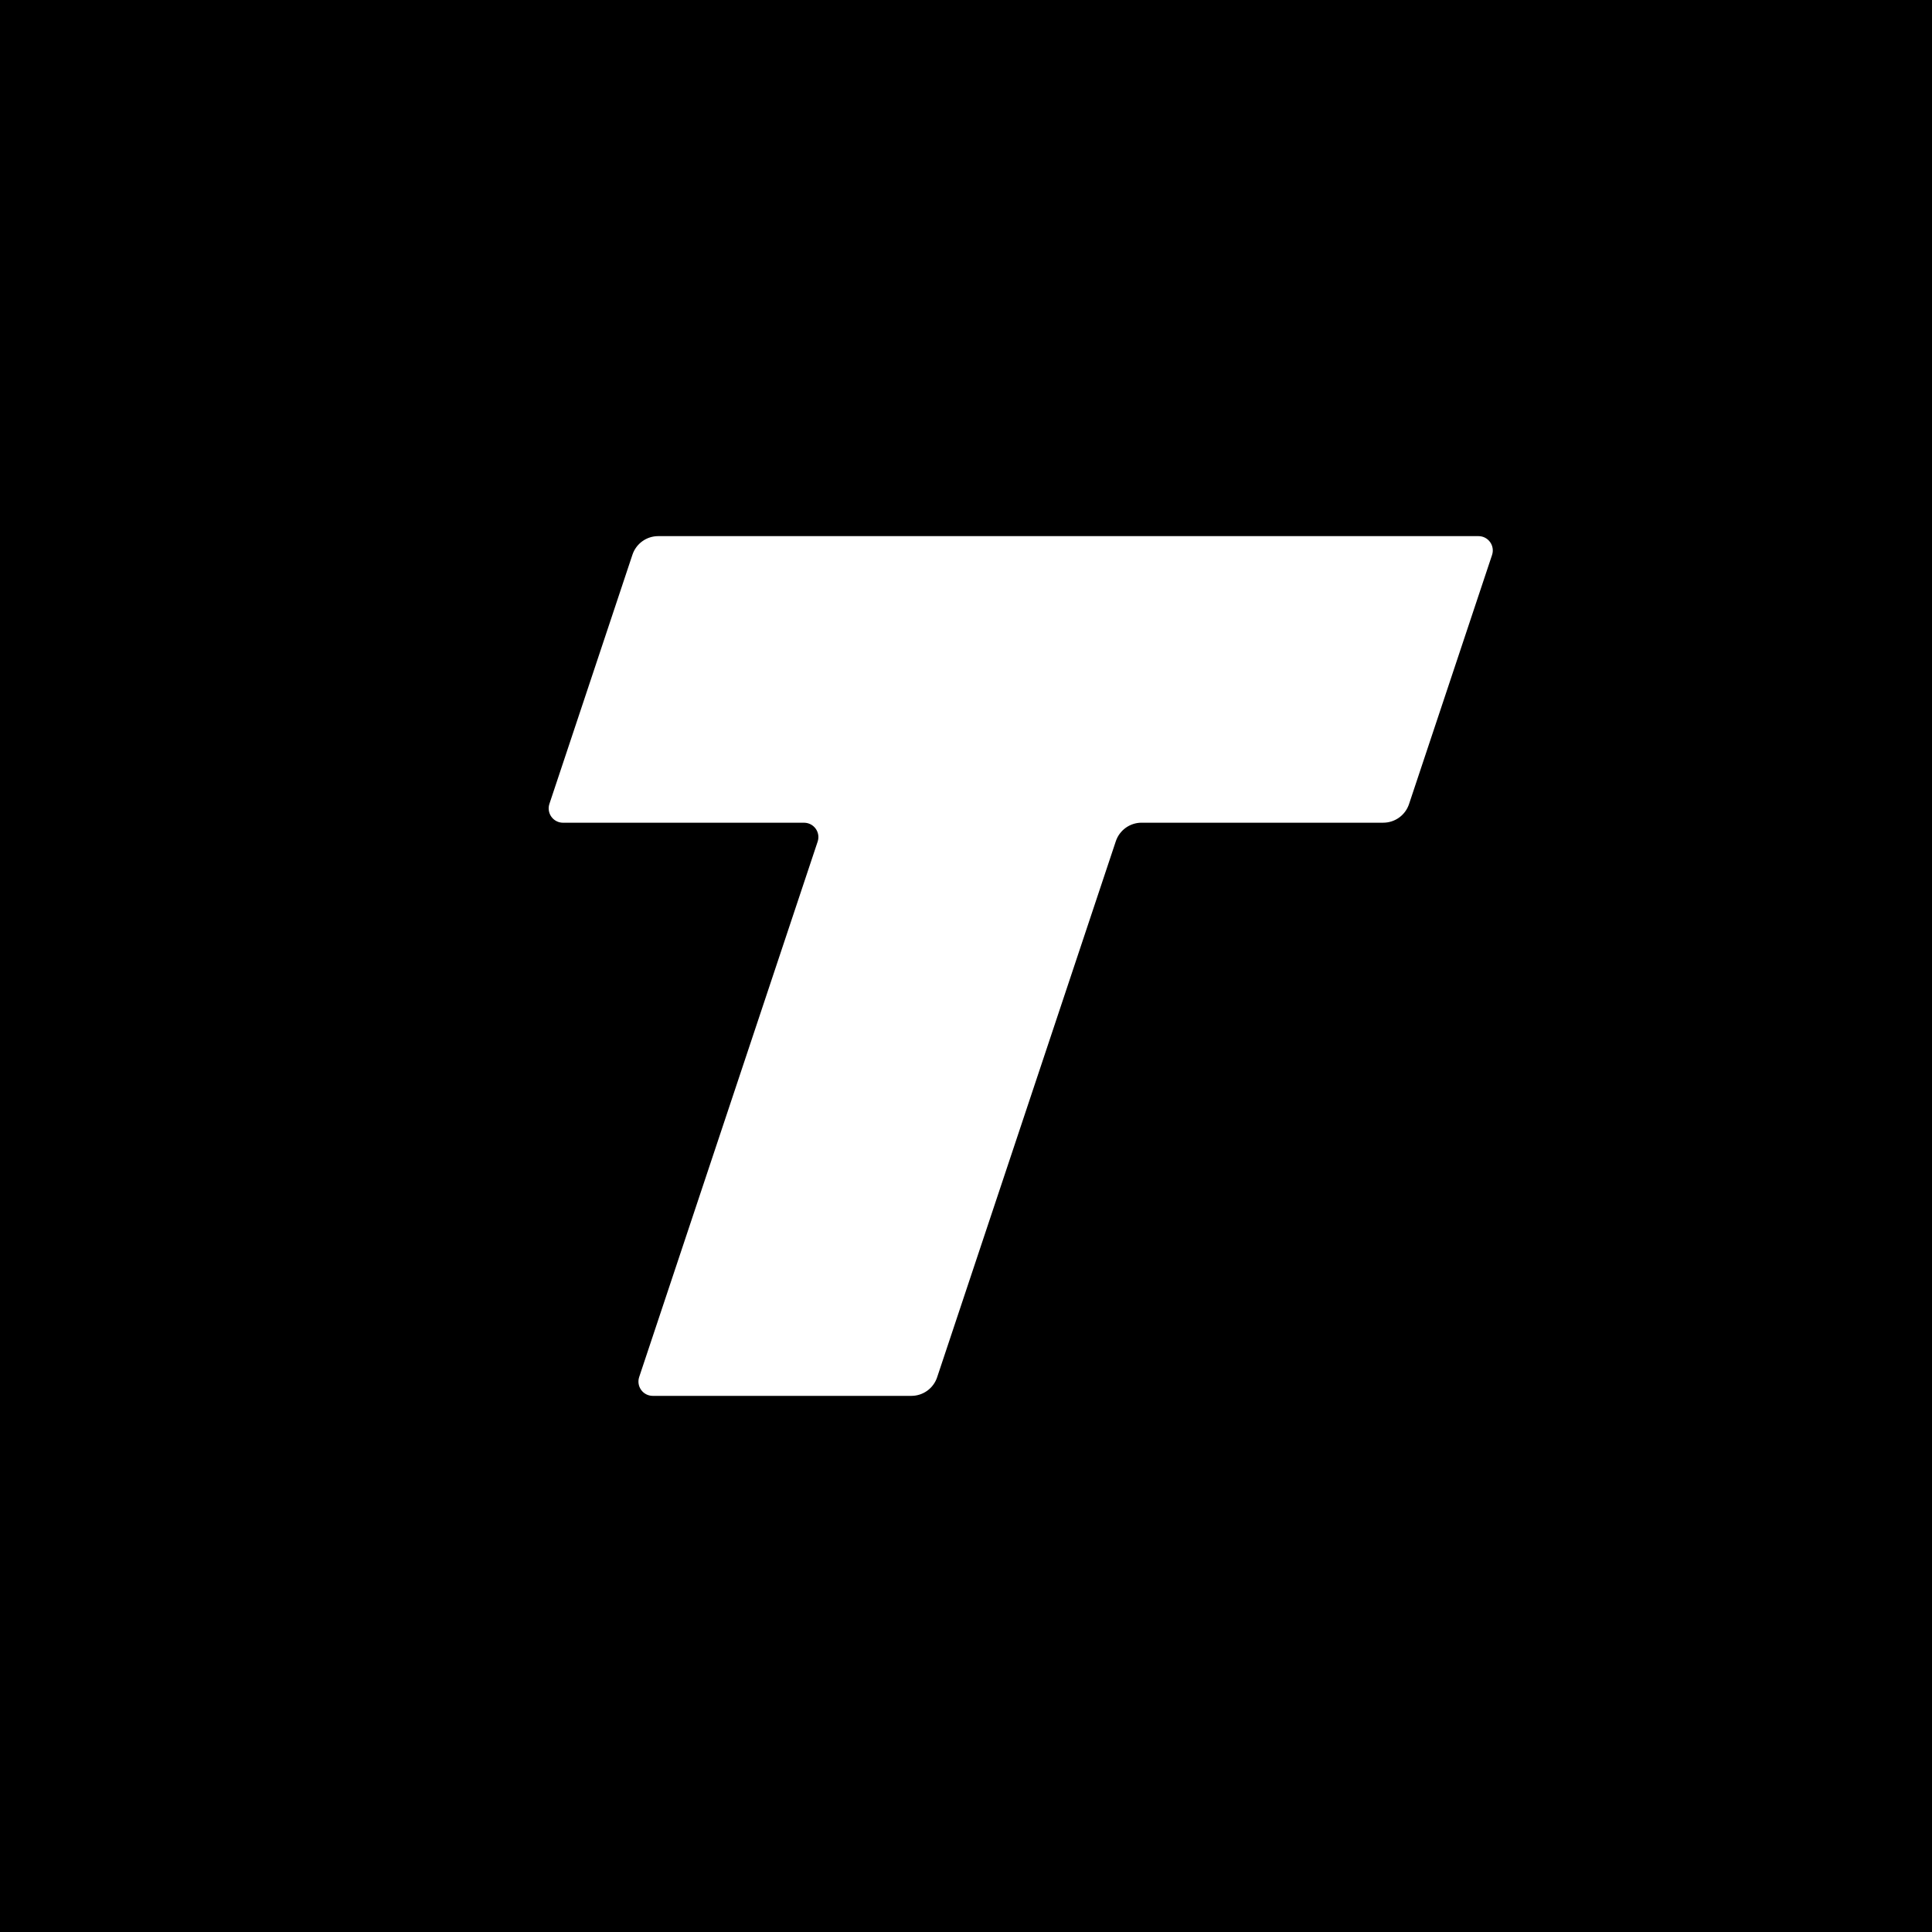
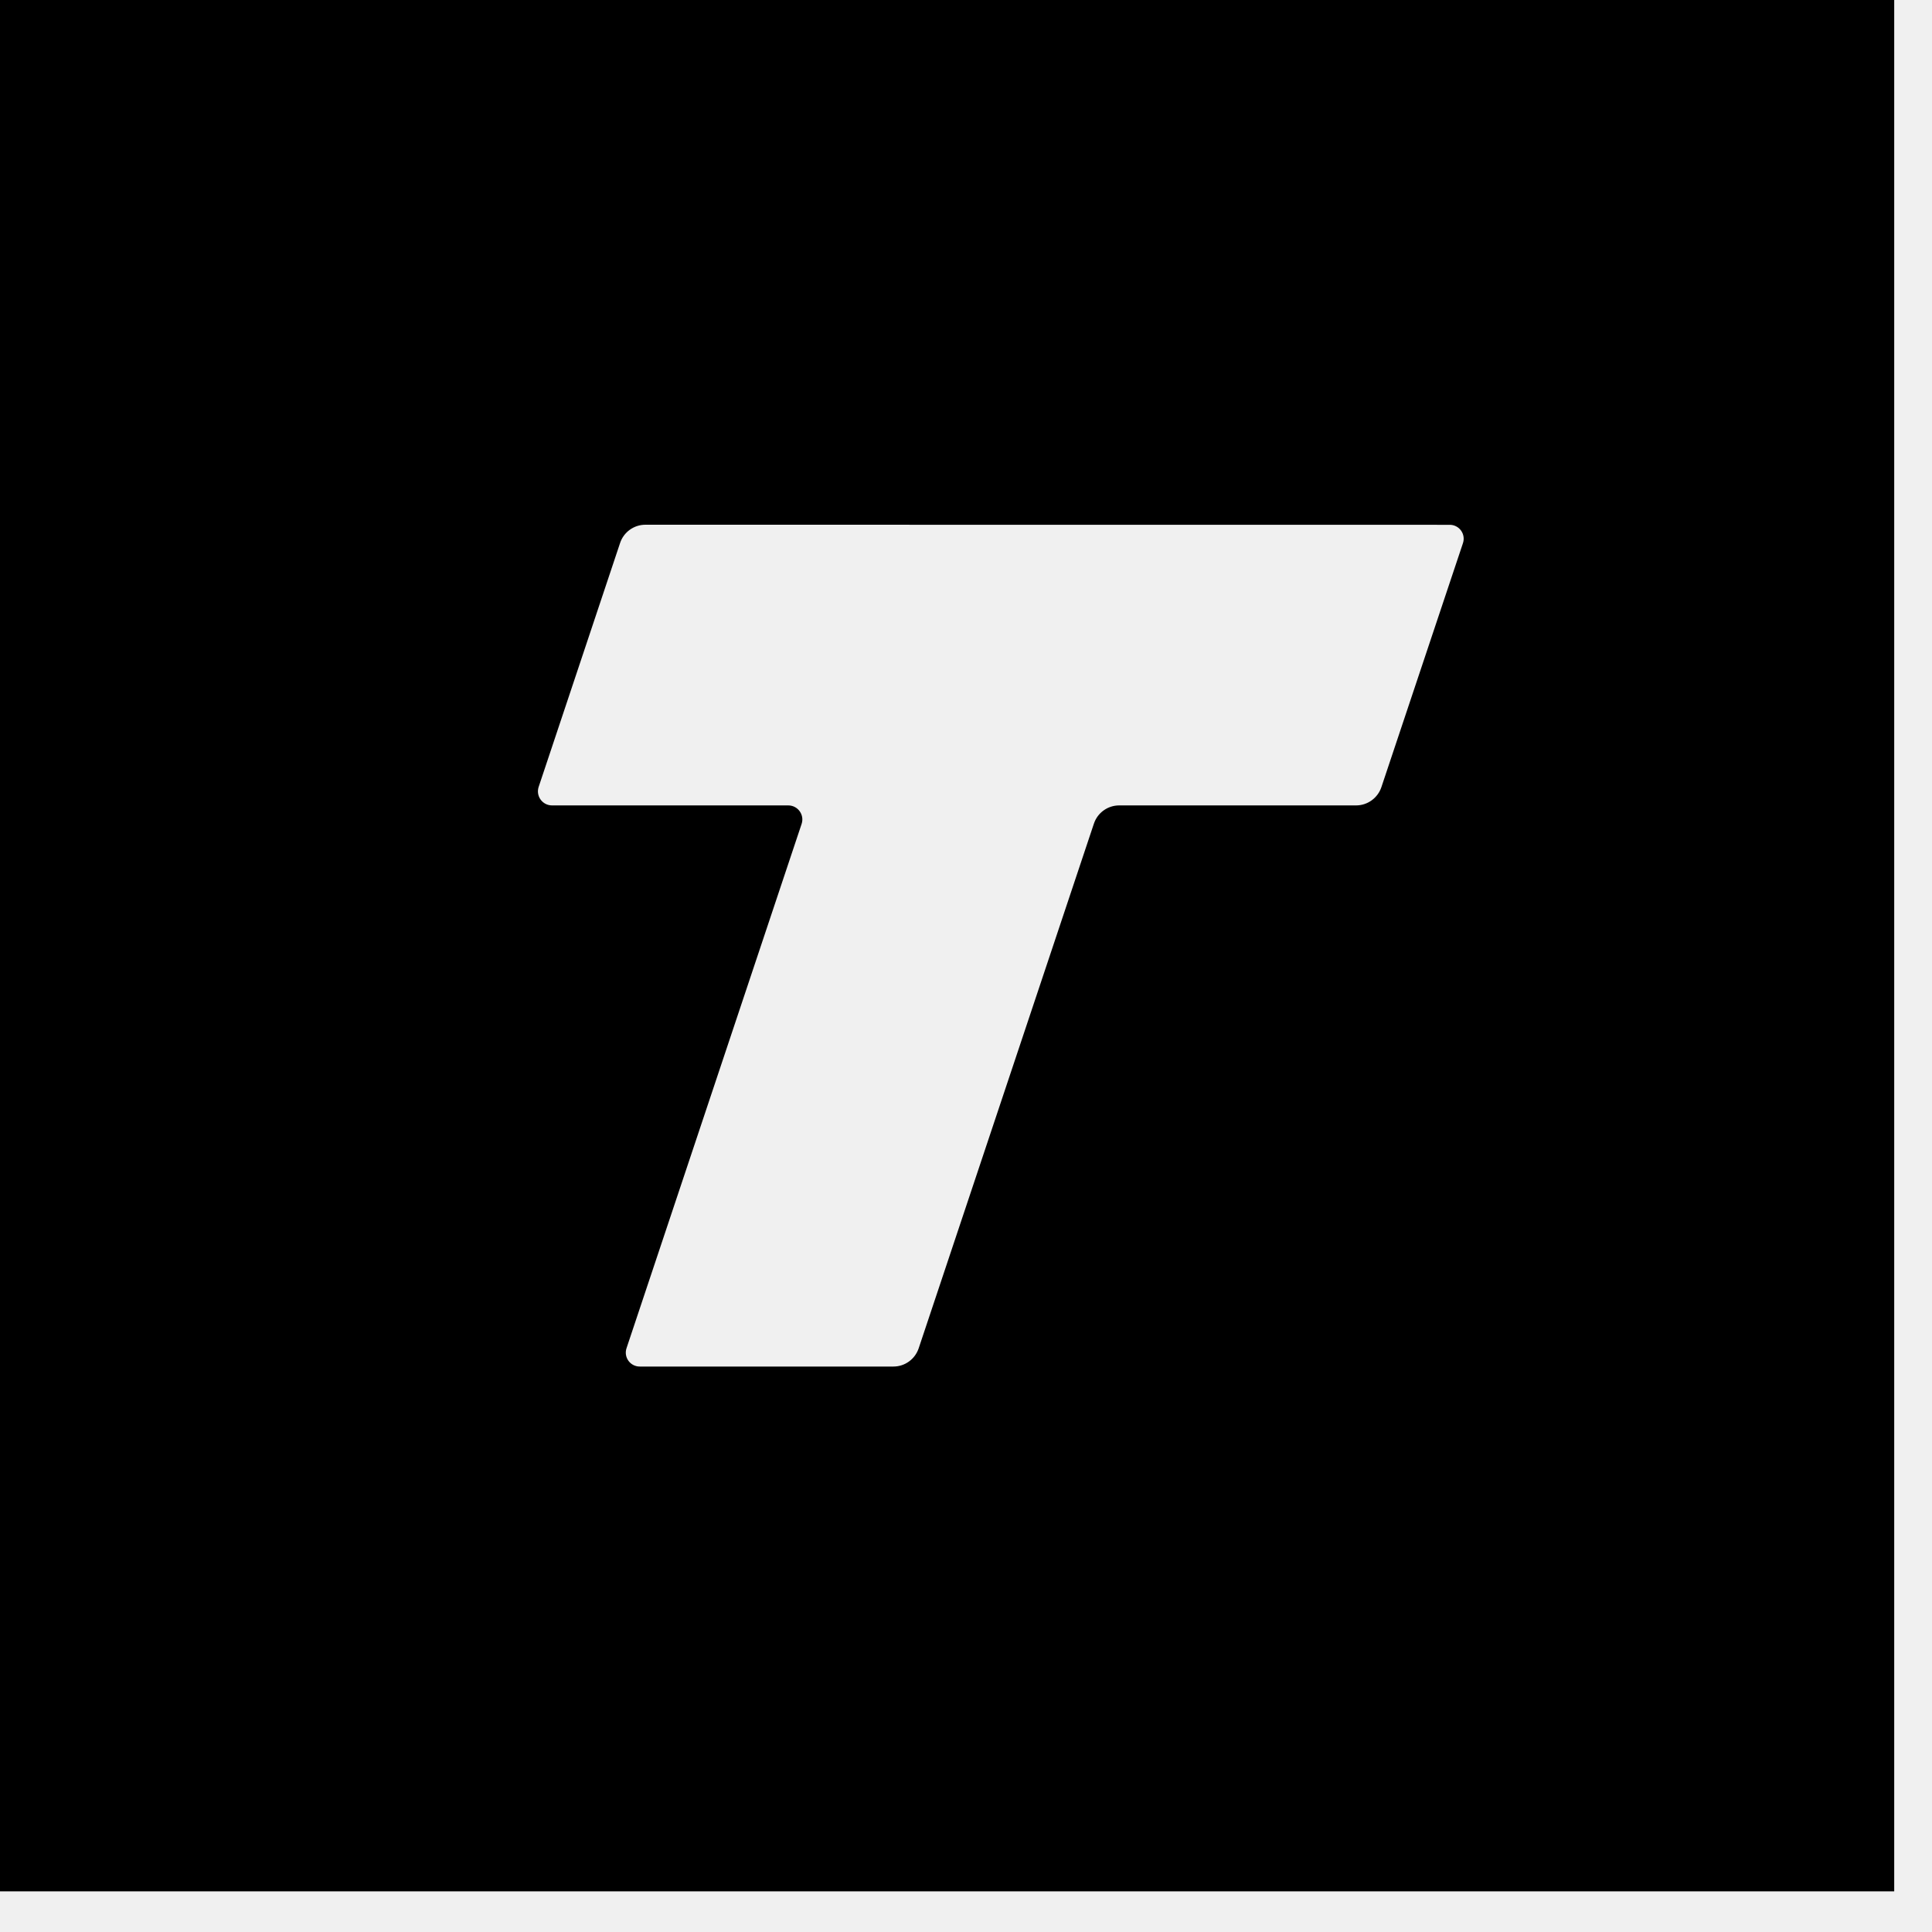
- <svg xmlns="http://www.w3.org/2000/svg" width="64" height="64" fill="none" viewBox="0 0 64 64">
-   <g clip-path="url(#a)">
-     <path fill="#fff" d="M0 0h64v64H0z" />
-     <path fill="#000" fill-rule="evenodd" d="M64 64H0V0h64z" clip-rule="evenodd" />
-     <path fill="#fff" d="M20.95 18.377a.9.9 0 0 1 .856-.617h27.17c.324 0 .553.317.45.625l-2.75 8.251a.9.9 0 0 1-.855.617h-8.003a.9.9 0 0 0-.856.617l-5.918 17.753a.9.9 0 0 1-.855.617h-8.565a.474.474 0 0 1-.45-.625l5.912-17.736a.475.475 0 0 0-.45-.625H18.65a.475.475 0 0 1-.45-.625z" />
-   </g>
-   <defs>
-     <clipPath id="a">
-       <path fill="#fff" d="M0 0h64v64H0z" />
-     </clipPath>
-   </defs>
+ <svg xmlns="http://www.w3.org/2000/svg" width="25" height="25" fill="none" viewBox="0 0 25 25">
+   <path fill="currentColor" fill-rule="evenodd" d="M24.511 24.474H0V0h24.511zM8.351 6.79a.345.345 0 0 0-.327.236L6.97 10.183a.182.182 0 0 0 .173.239H10.2c.124 0 .212.121.173.239l-2.265 6.782a.18.18 0 0 0 .173.24h3.28c.149 0 .28-.096.327-.237l2.267-6.788a.345.345 0 0 1 .327-.236h3.066c.148 0 .28-.096.327-.236L18.93 7.03a.18.18 0 0 0-.173-.239z" clip-rule="evenodd" />
</svg>
